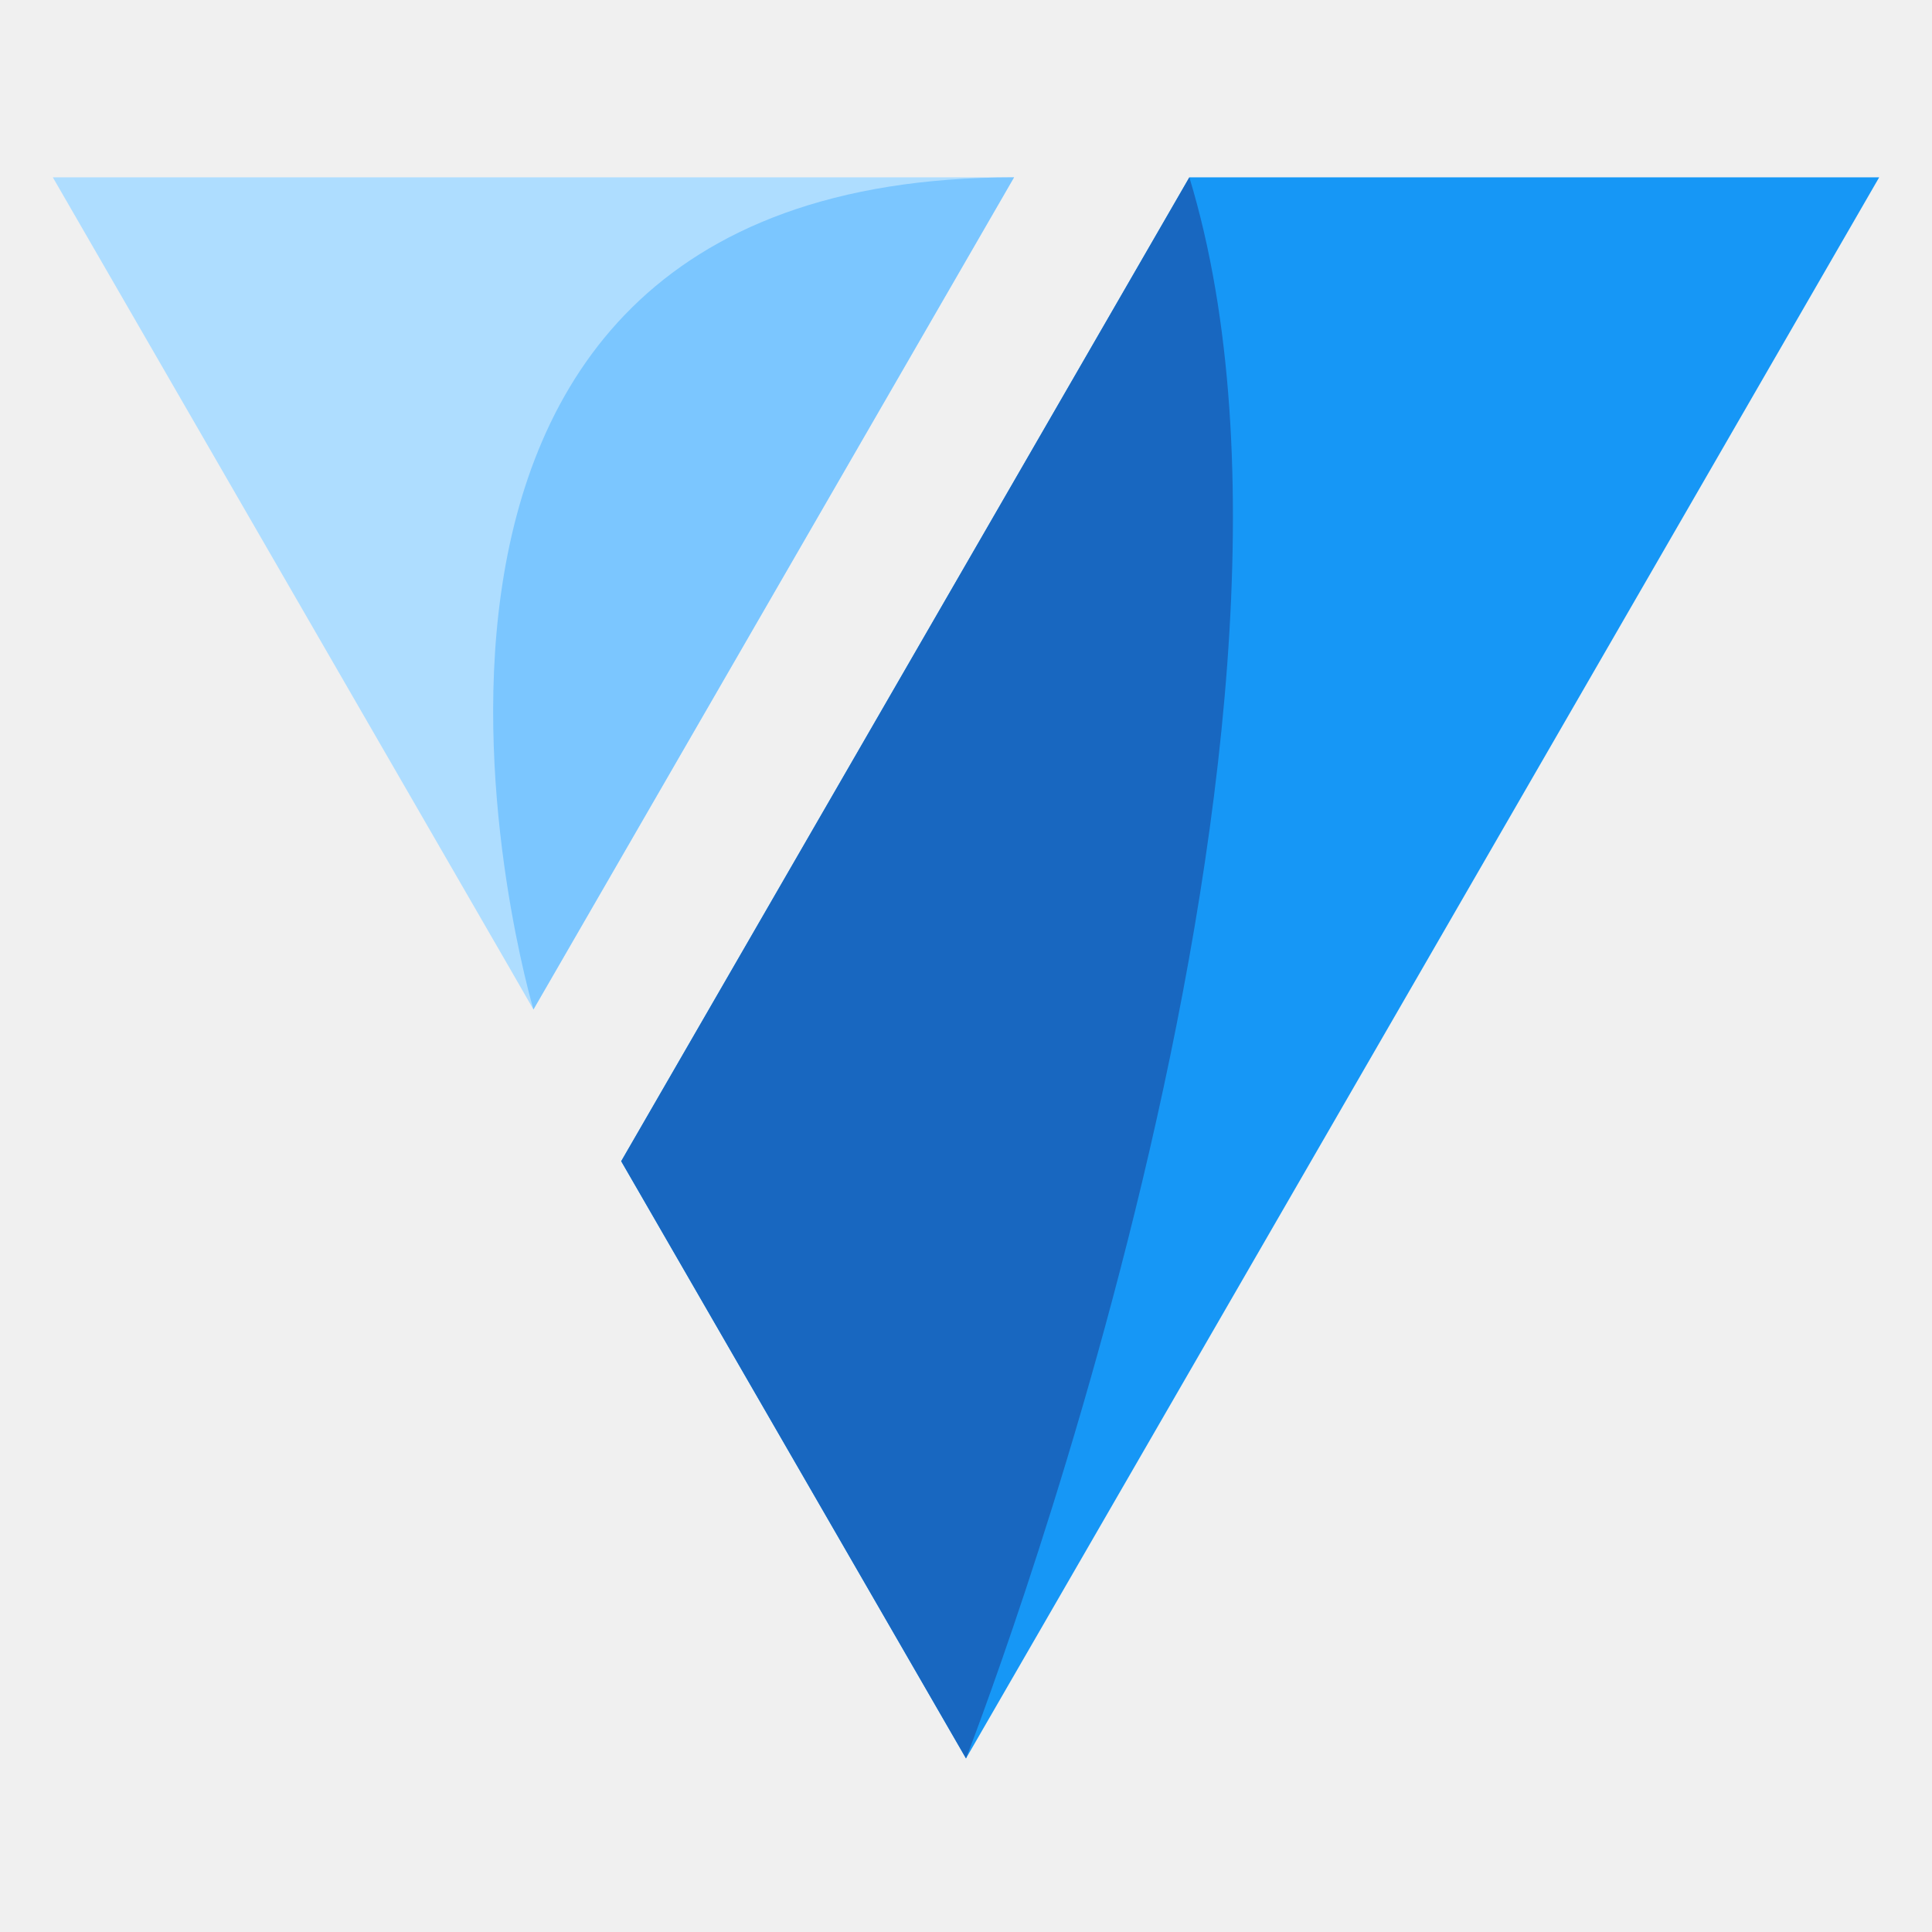
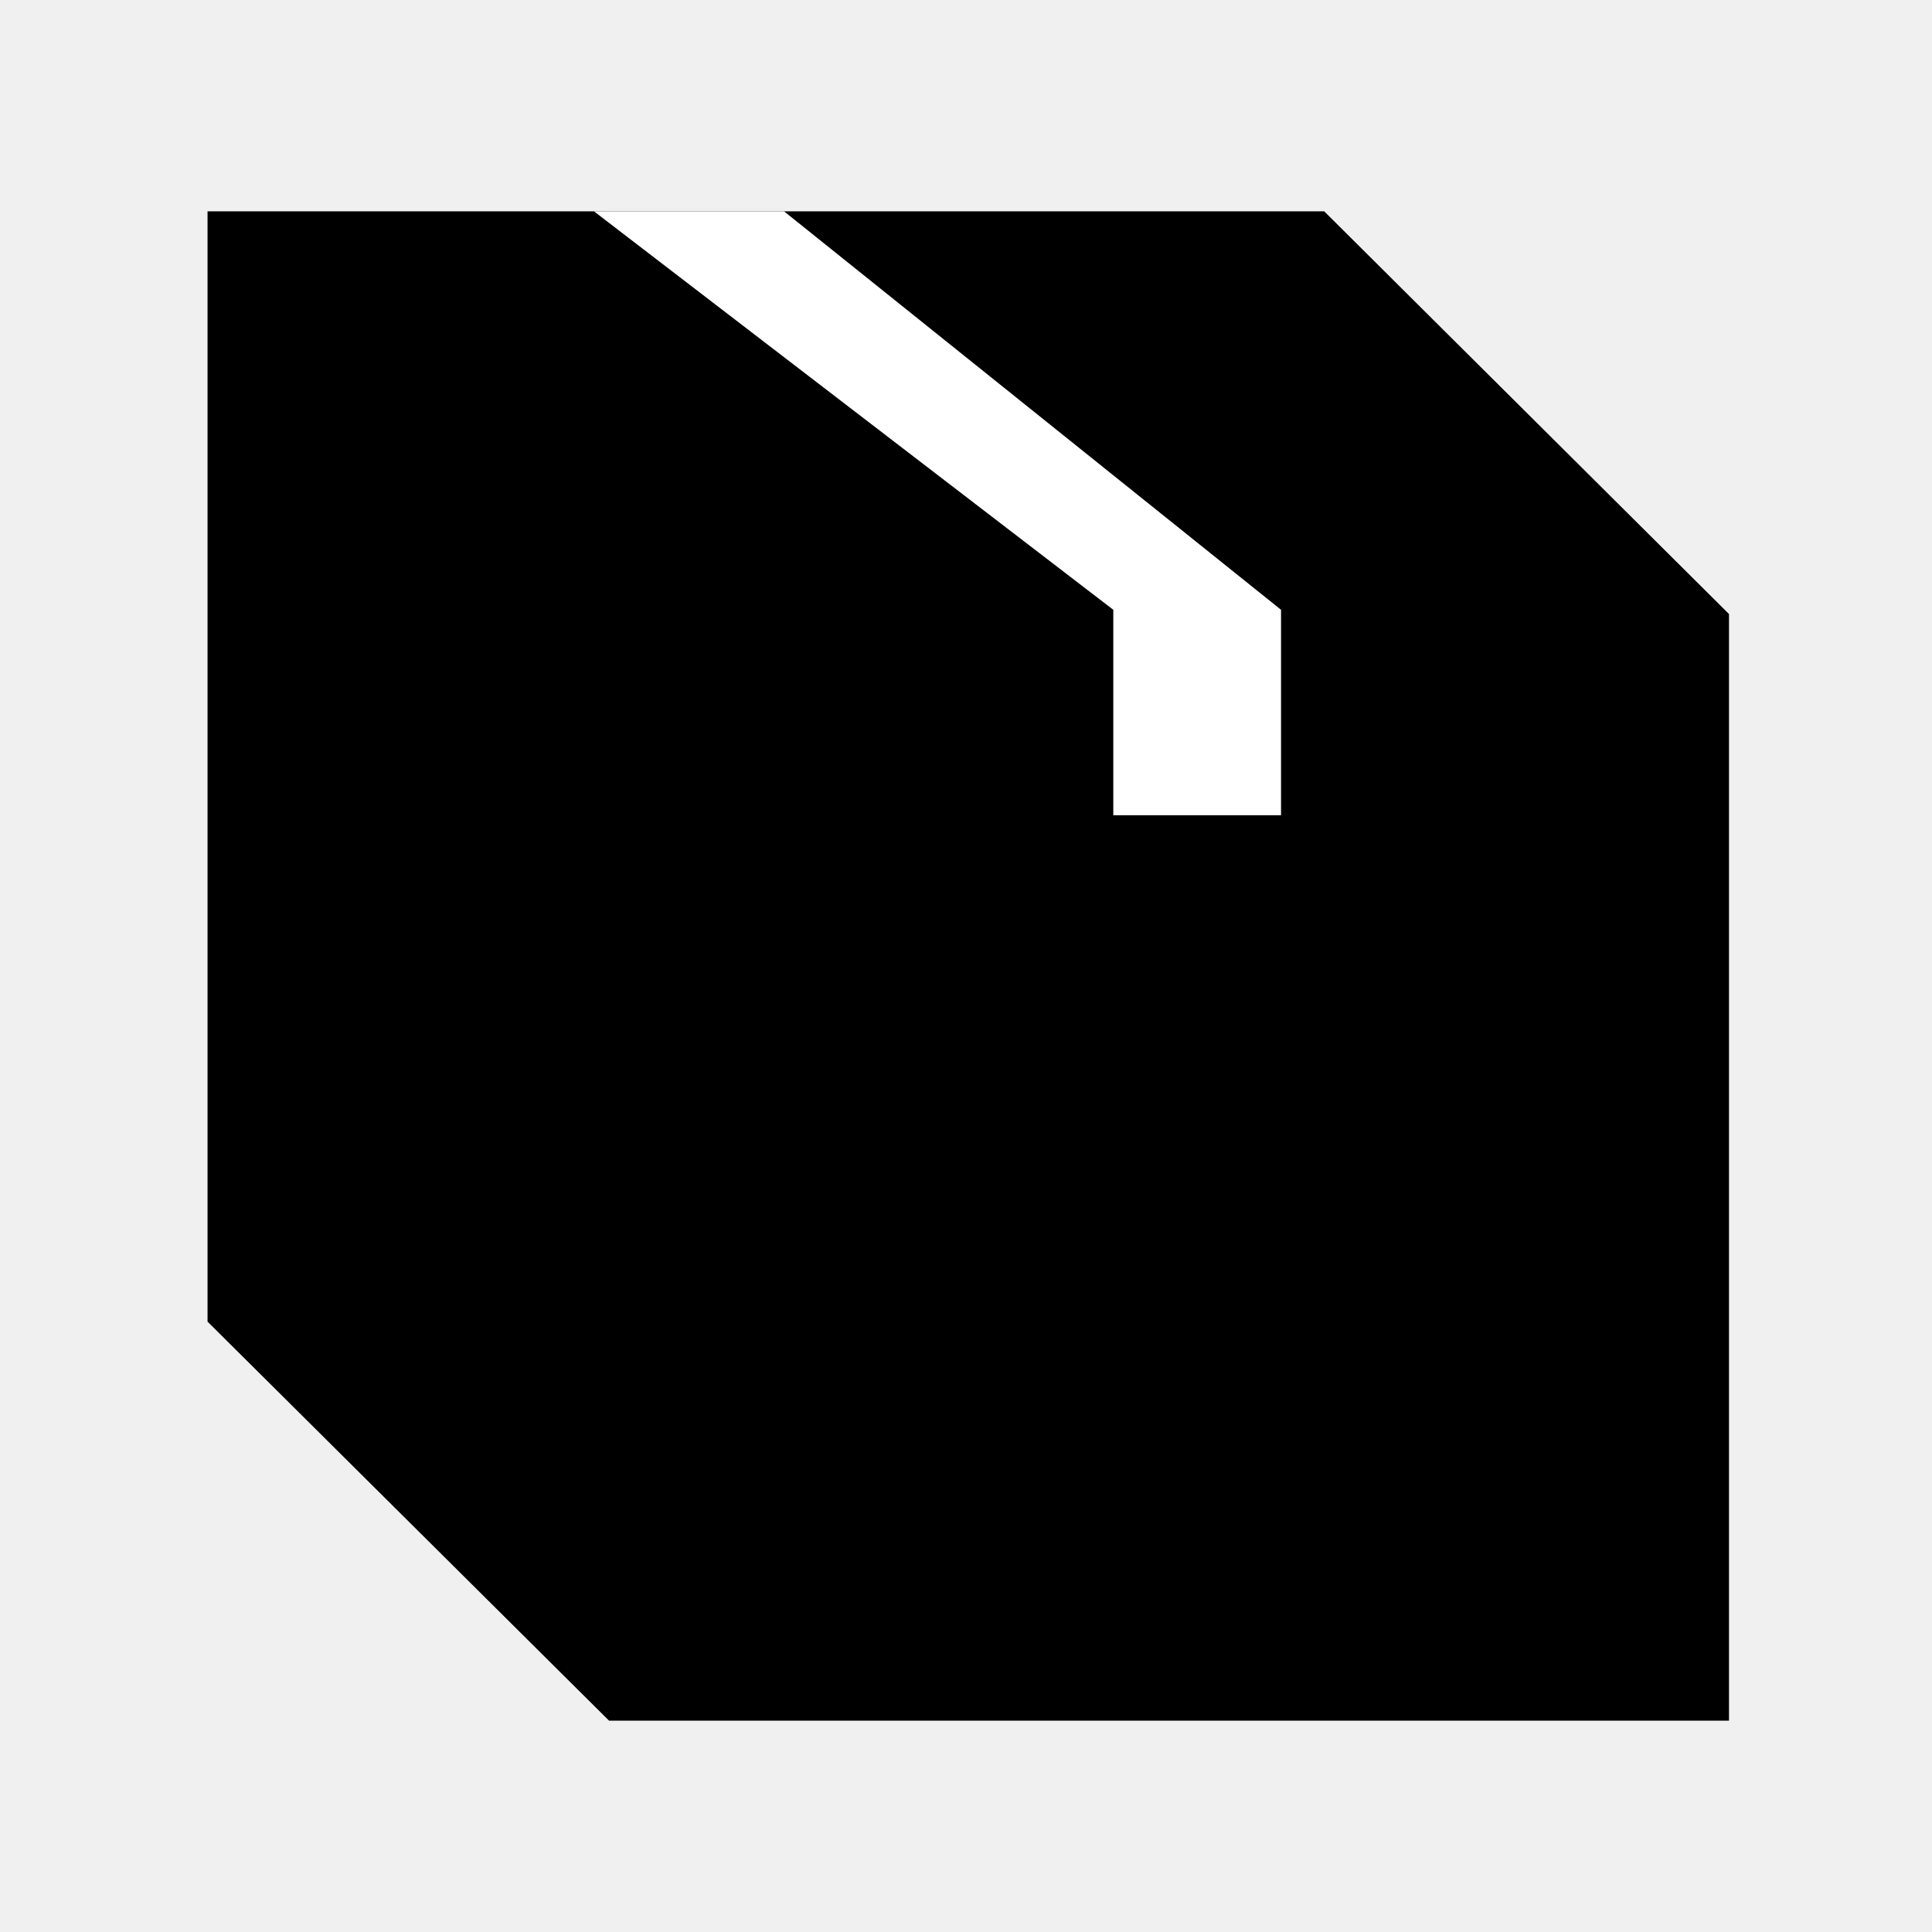
- <svg xmlns="http://www.w3.org/2000/svg" width="512" height="512" viewBox="0 0 512 512" fill="none">
-   <path d="M261.126 140.65L164.624 307.732L256.001 466L377.028 256.5L498.001 47H315.192L261.126 140.65Z" fill="#1697F6" />
-   <path d="M135.027 256.5L141.365 267.518L231.64 111.178L268.731 47H256H14L135.027 256.5Z" fill="#AEDDFF" />
-   <path d="M315.191 47C360.935 197.446 256 466 256 466L164.624 307.732L315.191 47Z" fill="#1867C0" />
-   <path d="M268.731 47C76.003 47 141.366 267.518 141.366 267.518L268.731 47Z" fill="#7BC6FF" />
+ <svg xmlns="http://www.w3.org/2000/svg" width="512px" height="512px" viewBox="0 0 512 512" version="1.1">
+   <defs />
+   <g id="Page-1" stroke="none" stroke-width="1" fill="none" fill-rule="evenodd">
+     <rect id="Rectangle-4" x="0" y="0" width="512" height="512" />
+     <g id="Group" transform="translate(55, 56)">
+       <polygon id="Rectangle-2" fill="#000000" points="0 0 295.926 0 403.2 106.726 403.2 400 106.407 400 0 294.246" />
+       <polygon id="Rectangle-5" fill="#FFFFFF" points="102.4 0 152.778 0 284.488 105.601 284.488 160.055 240.035 160.055 240.035 105.601" />
+     </g>
+   </g>
</svg>
